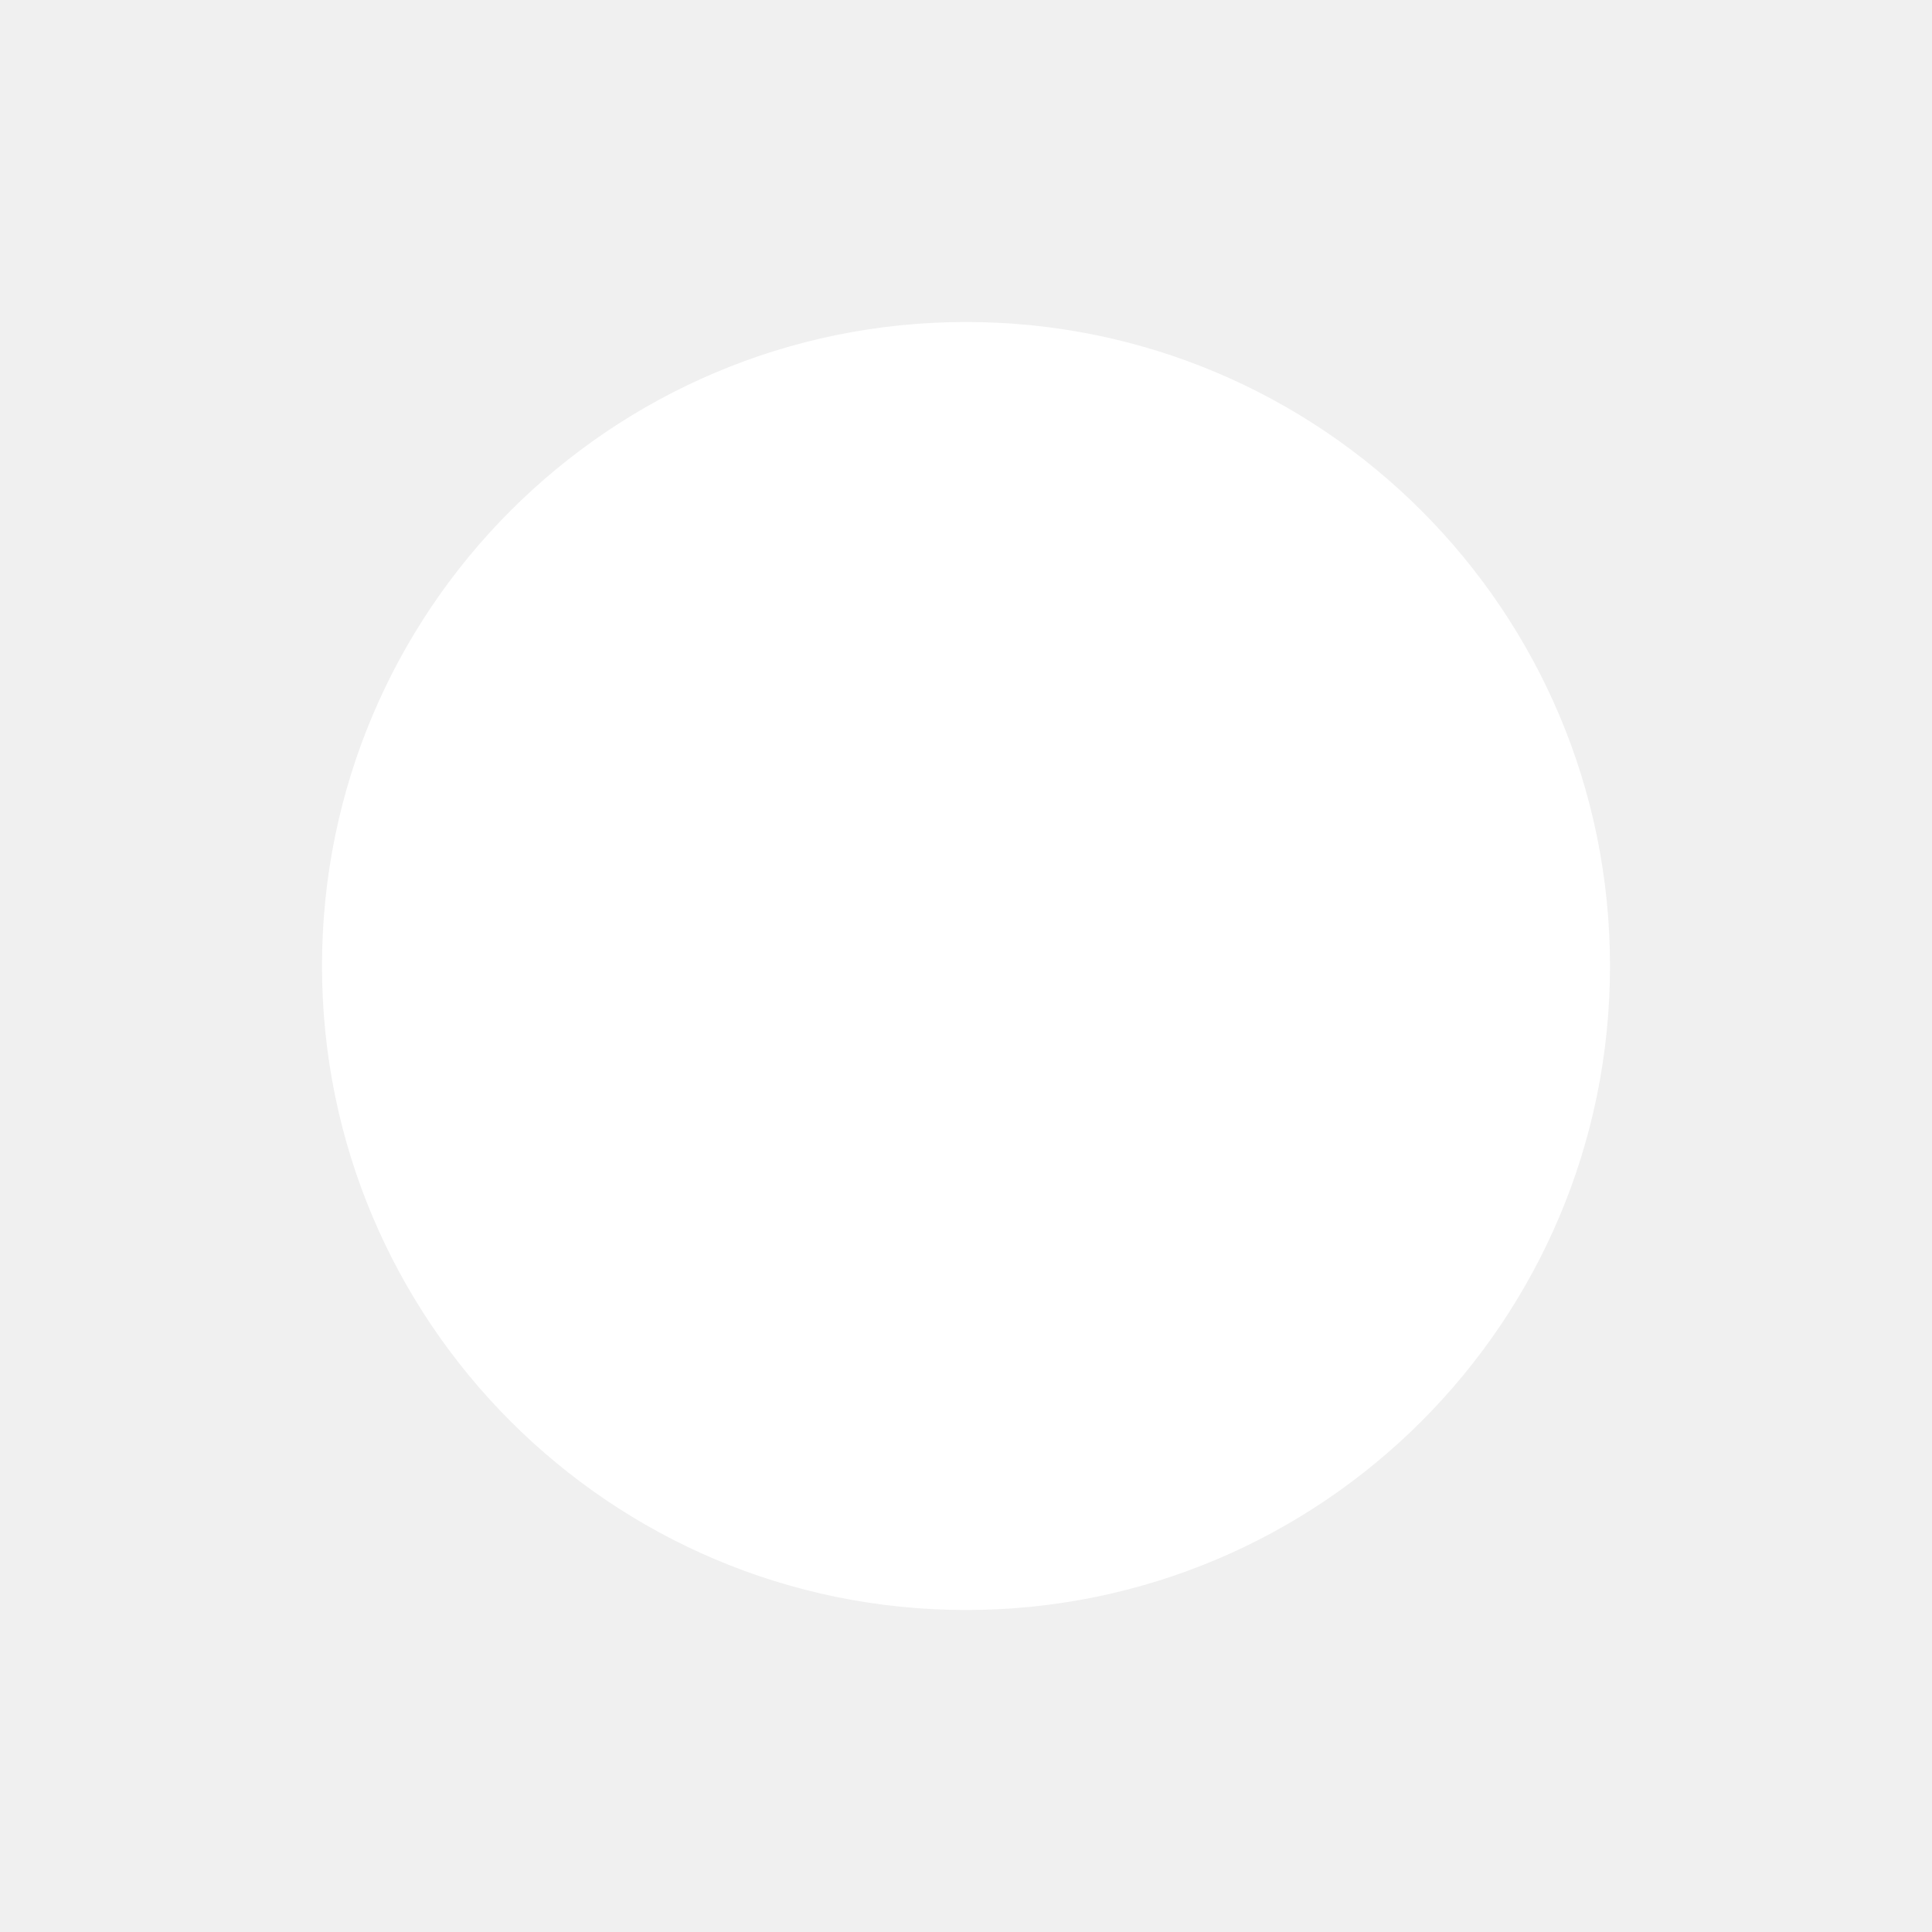
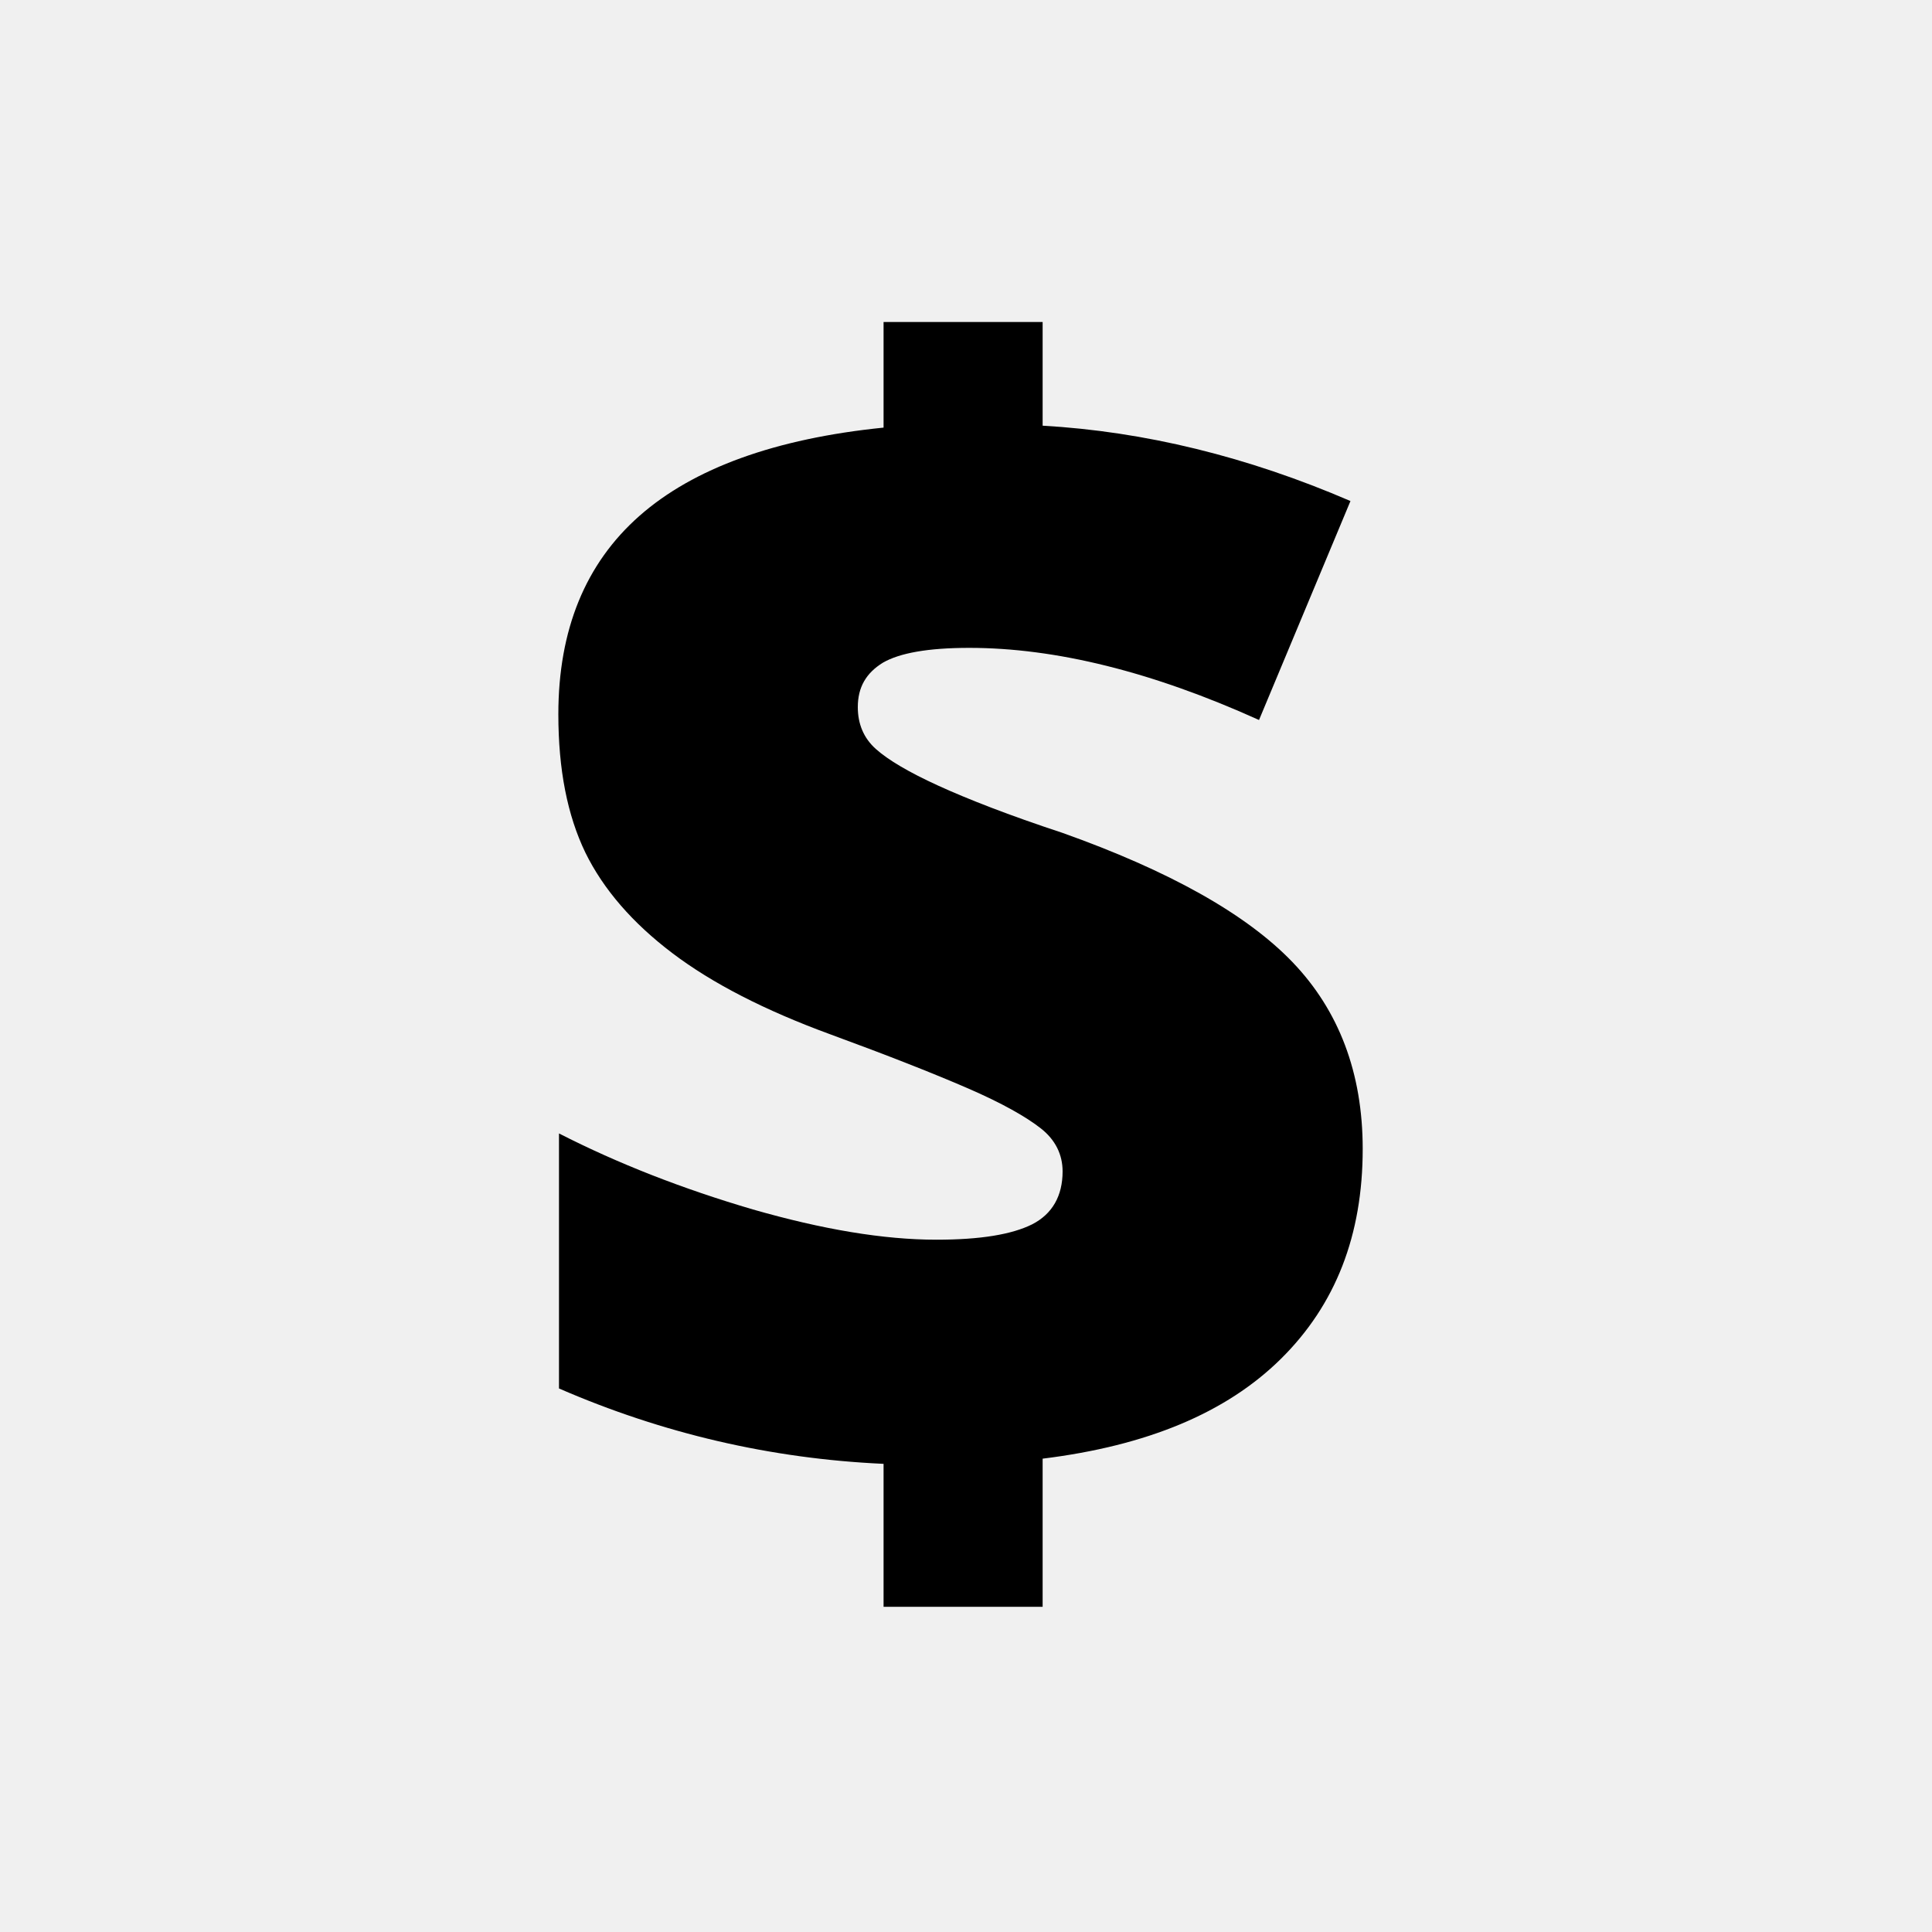
<svg xmlns="http://www.w3.org/2000/svg" version="1.1" id="Layer_1" x="0px" y="0px" viewBox="0 0 300 300" style="enable-background:new 0 0 300 300;" xml:space="preserve">
  <style type="text/css">
- 	.st0{fill:#FFFFFF;}
+ 	.st0{fill:none;}
</style>
  <g>
    <circle class="st0" cx="150" cy="150" r="100" />
  </g>
+   <g>
+     <path d="M137.1,227.3c-17.4-0.8-34.2-4.7-50.3-11.7V176c9.2,4.7,19.2,8.6,30.1,11.8c10.8,3.1,20.3,4.7,28.5,4.7   c6.8,0,11.7-0.8,14.9-2.4c3.1-1.6,4.7-4.4,4.7-8.2c0-2.6-1.1-4.9-3.4-6.7c-2.3-1.8-6-3.9-11.3-6.2c-5.3-2.3-12.4-5.1-21.4-8.4   c-10.1-3.7-18.3-7.9-24.5-12.6c-6.2-4.7-10.7-9.9-13.5-15.6c-2.8-5.8-4.2-12.9-4.2-21.5c0-13.1,4.2-23.4,12.6-30.8   c8.4-7.4,21.1-12,37.9-13.7V50h24.7v16.1c15.8,0.9,31.8,4.8,47.8,11.7l-14.2,34c-16.6-7.5-31.6-11.2-45-11.2   c-6.4,0-10.8,0.8-13.4,2.3c-2.6,1.6-3.9,3.8-3.9,6.9c0,2.6,0.9,4.8,2.8,6.5s5.1,3.6,9.7,5.7c4.6,2.1,11,4.6,19.2,7.3   c16.6,5.9,28.6,12.6,35.8,20.1s10.9,17.2,10.9,29c0,13.4-4.2,24.2-12.7,32.6s-20.8,13.5-37,15.5v23h-24.7V227.3z" />
+   </g>
</svg>
